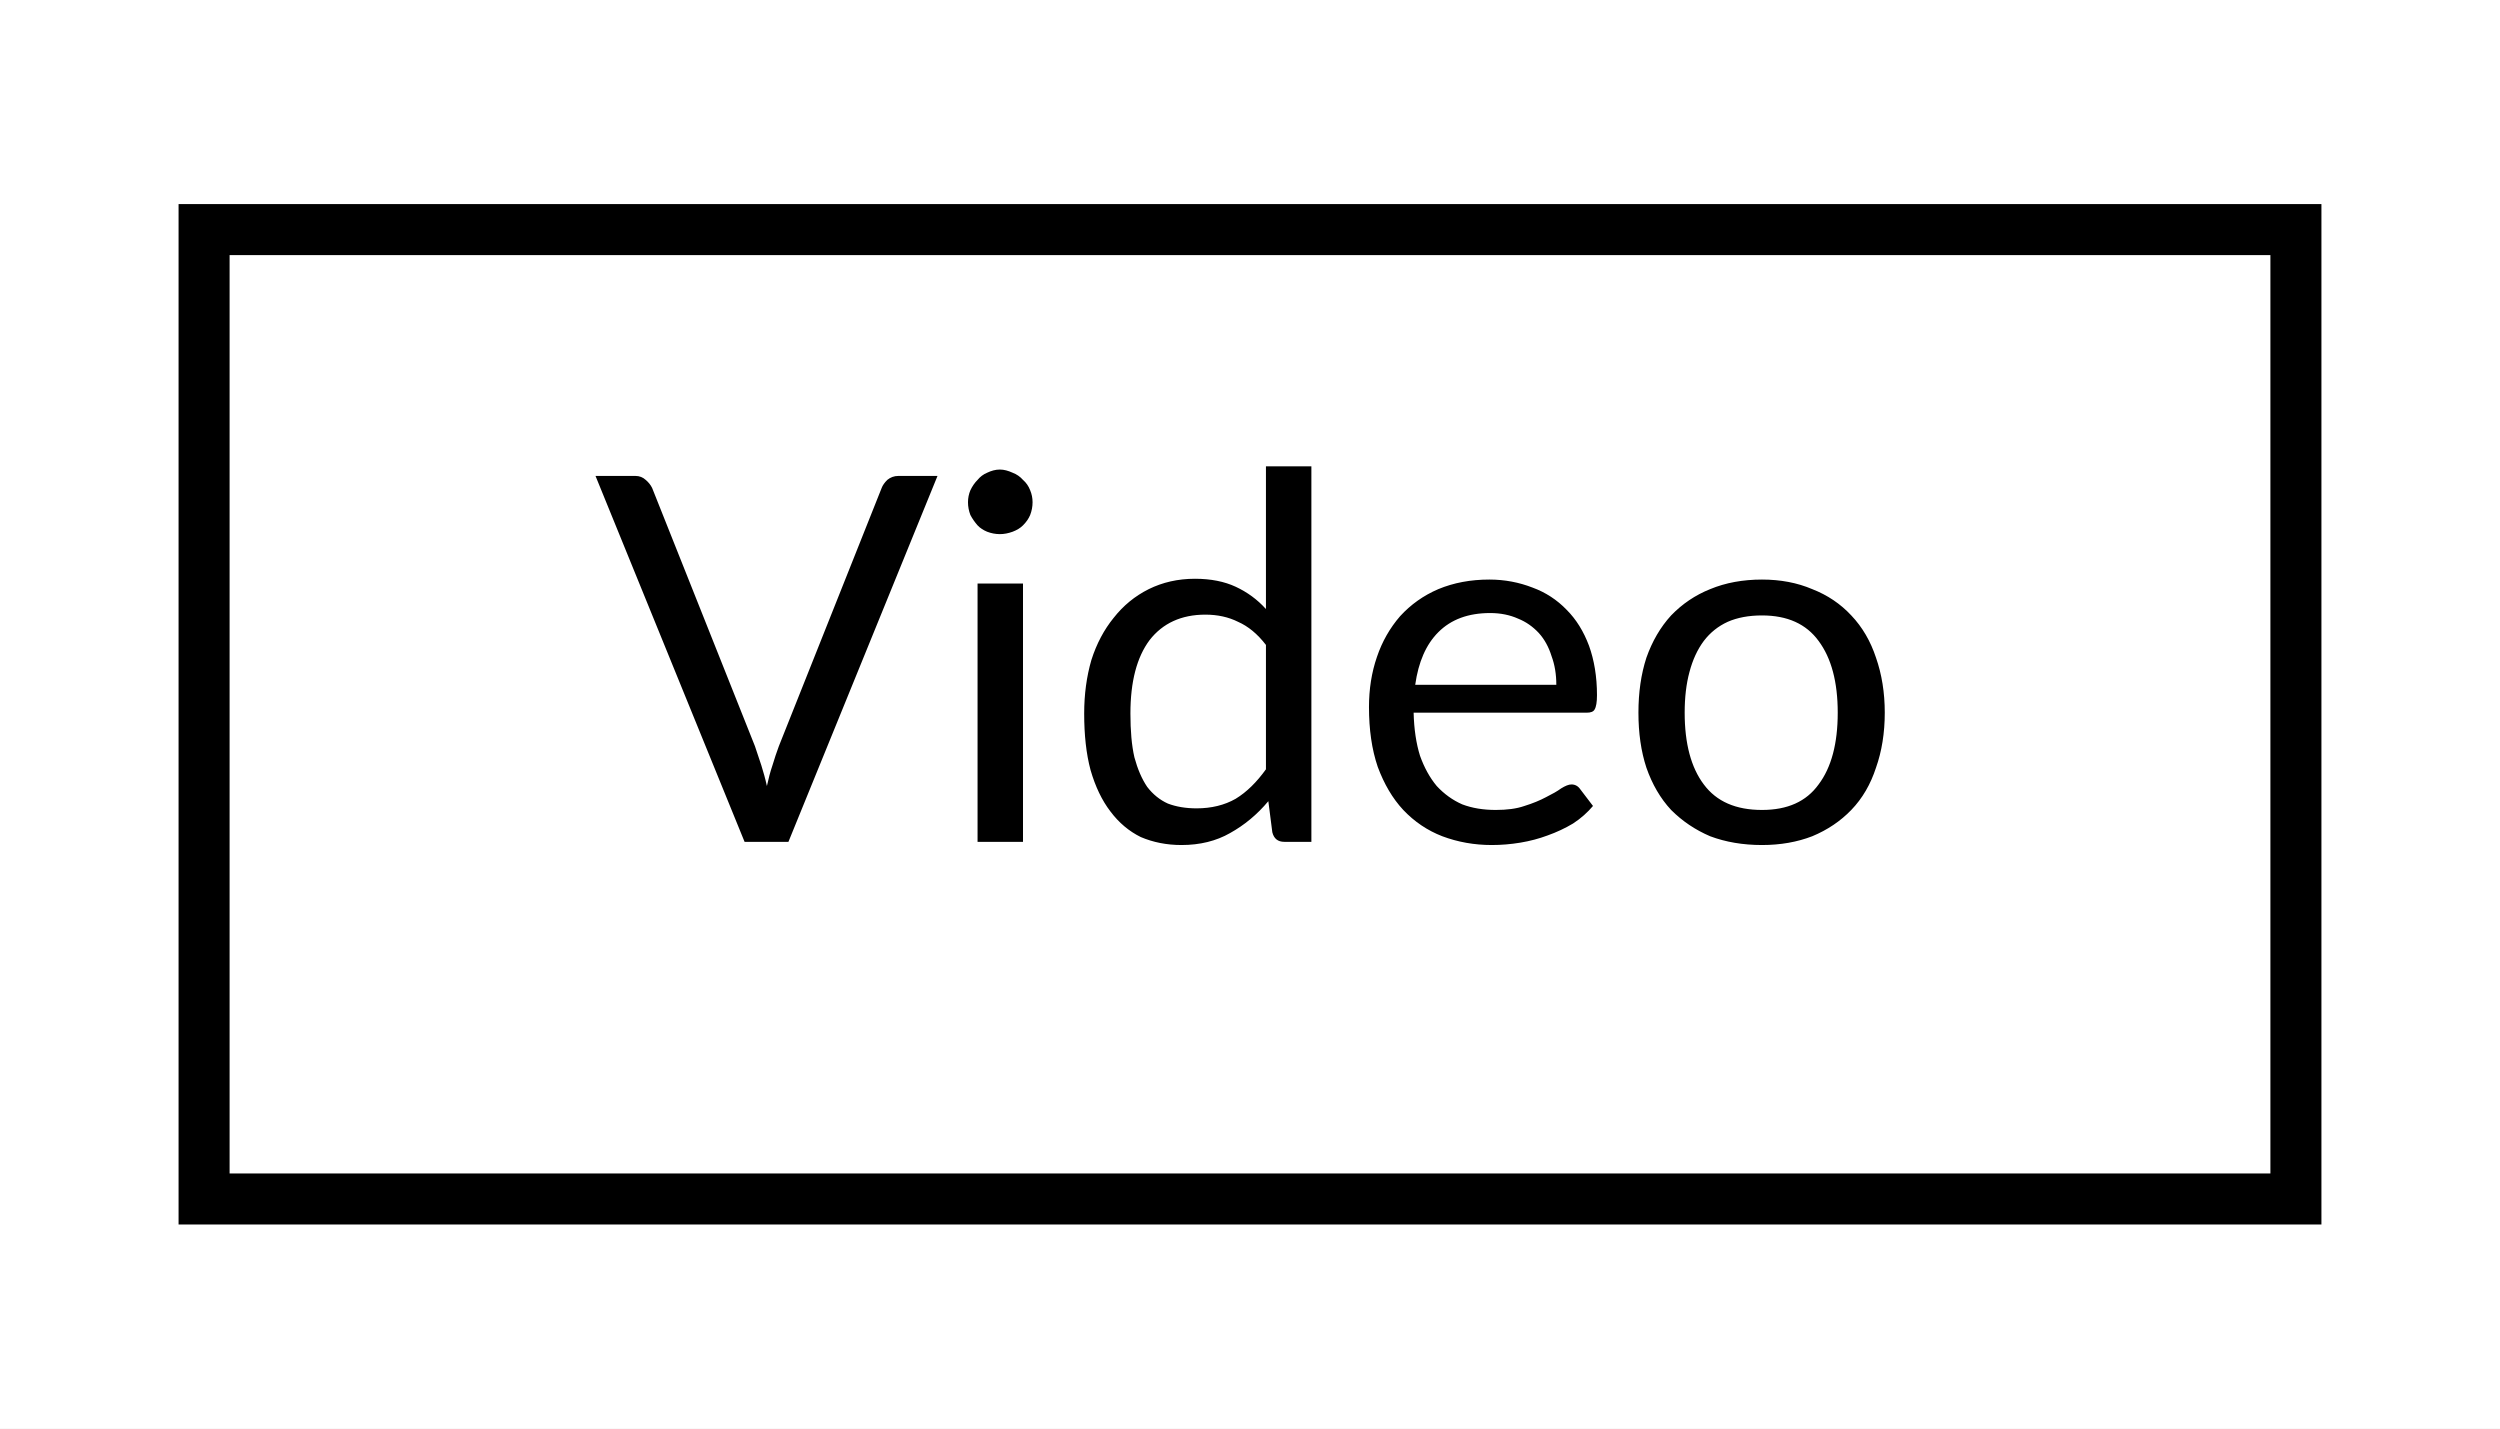
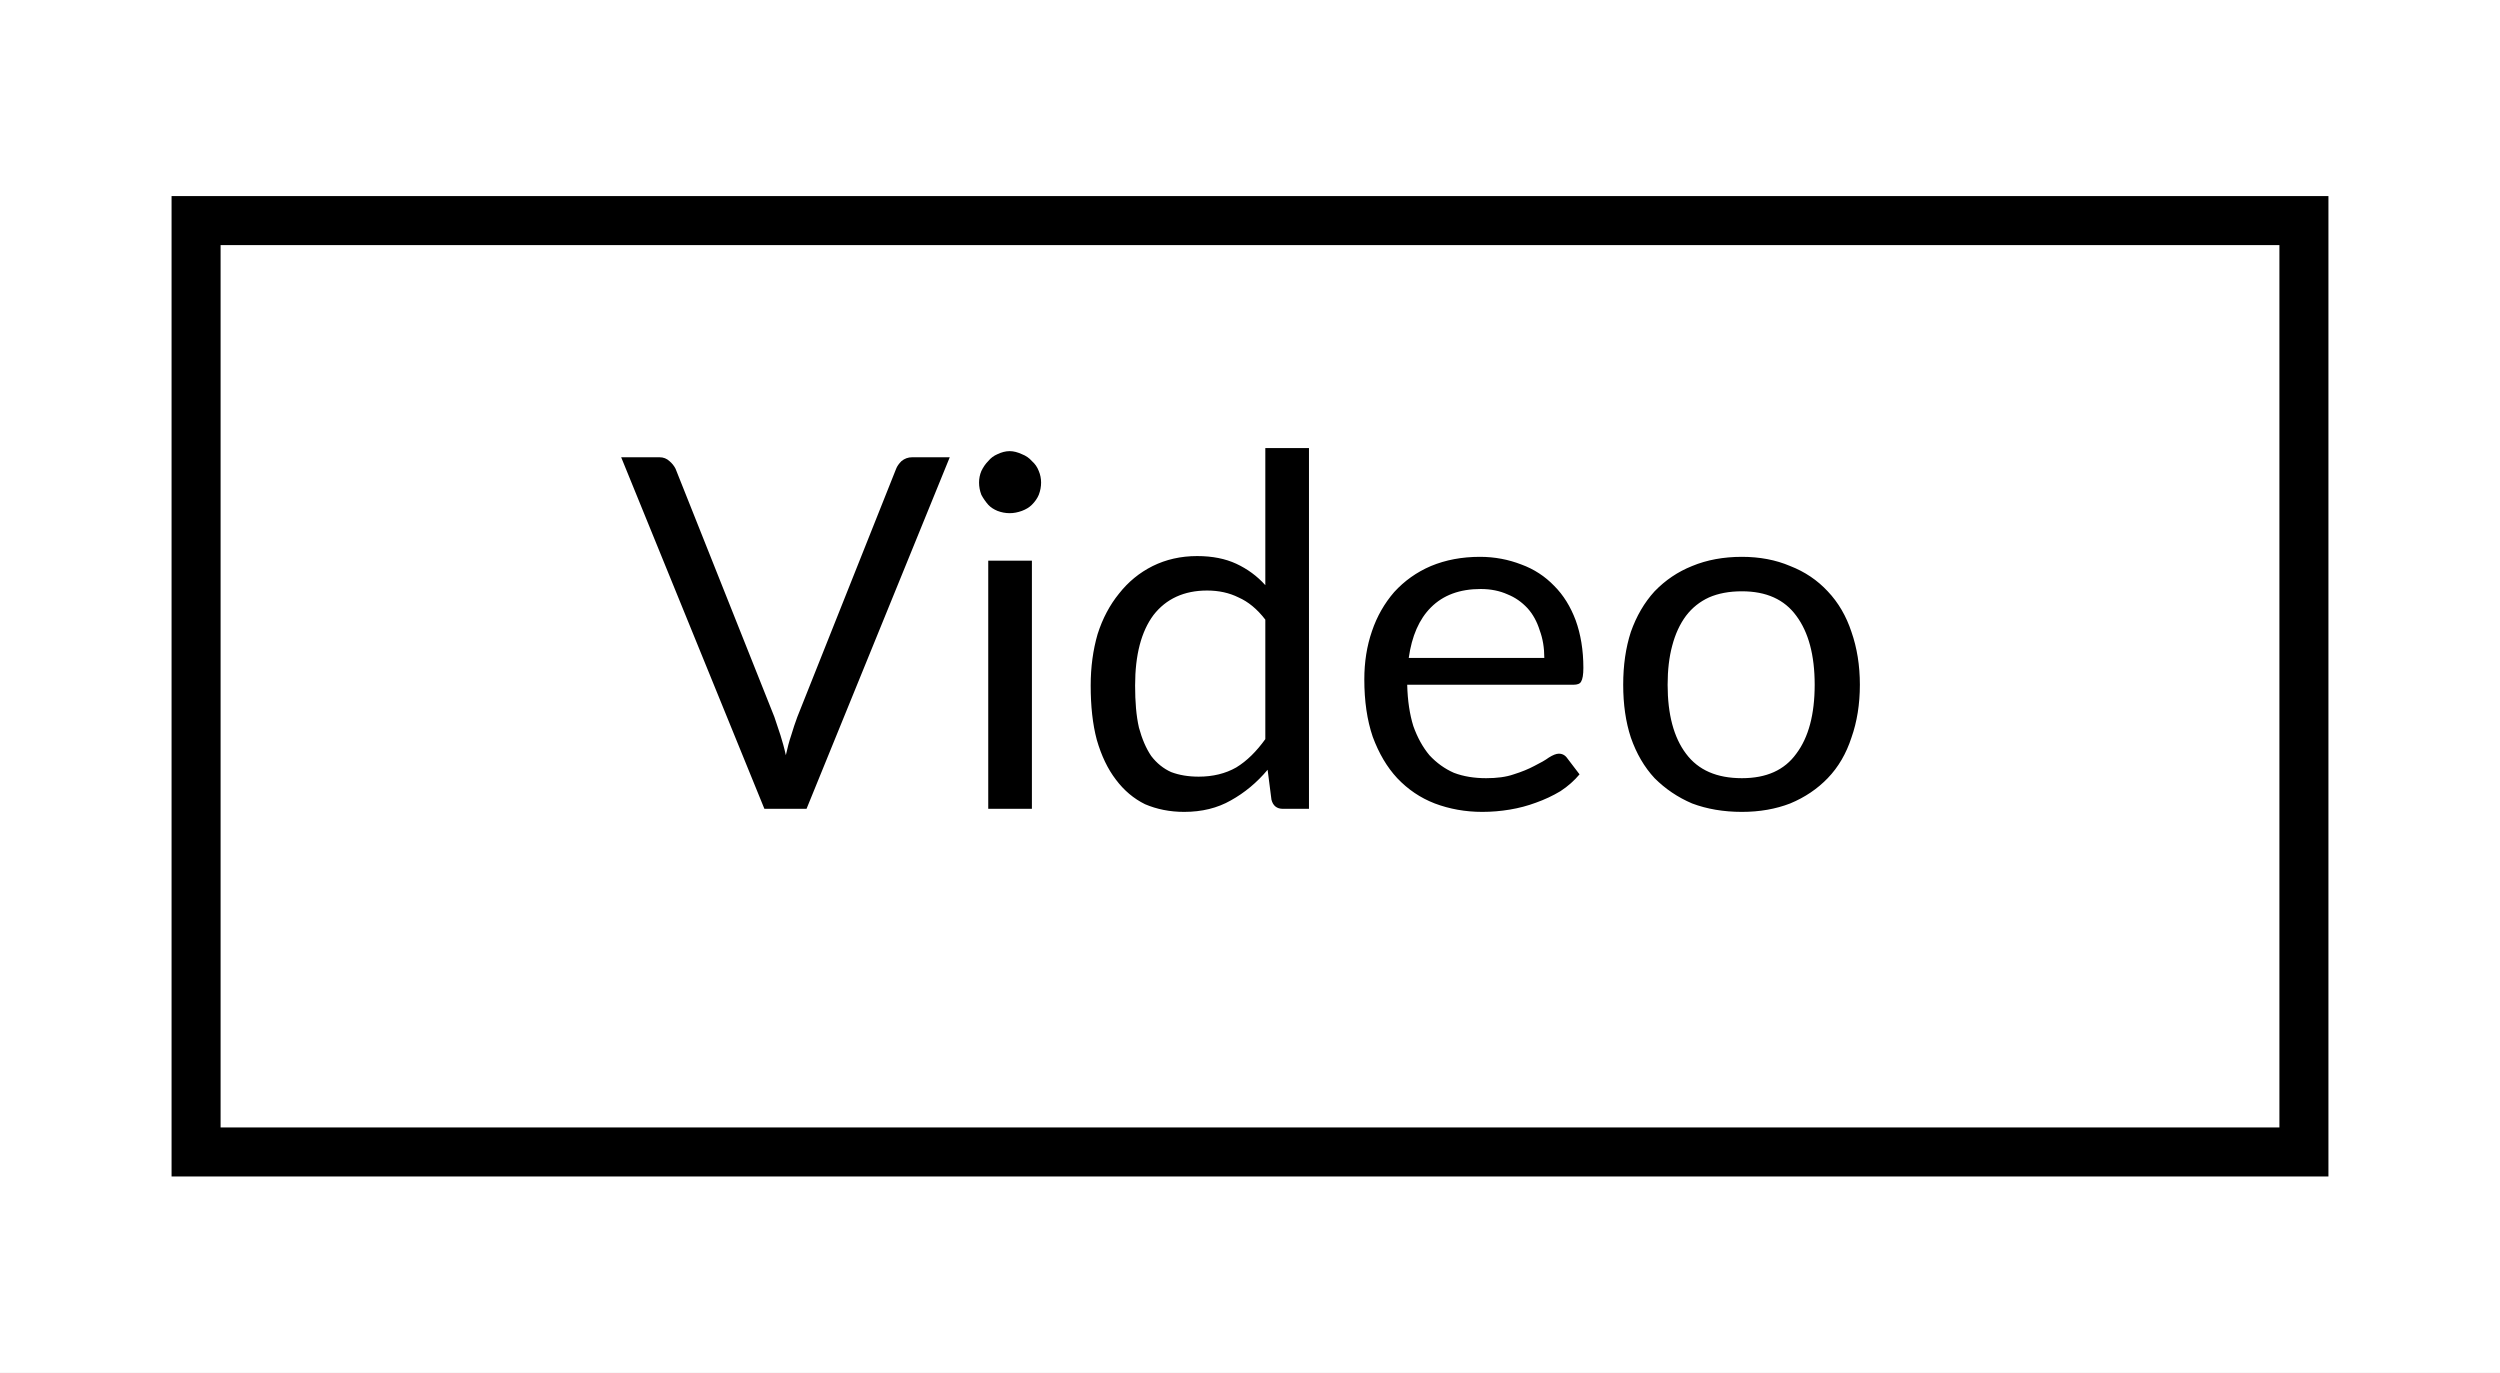
- <svg xmlns="http://www.w3.org/2000/svg" xmlns:xlink="http://www.w3.org/1999/xlink" width="49pt" height="28pt" viewBox="0.00 0.00 49.00 28.00">
+ <svg xmlns="http://www.w3.org/2000/svg" xmlns:xlink="http://www.w3.org/1999/xlink" width="51pt" height="28pt" viewBox="0.00 0.00 51.00 28.00">
  <g id="graph0" class="graph" transform="scale(1 1) rotate(0) translate(4 24)">
-     <polygon fill="#ffffff" stroke="transparent" points="-4,4 -4,-24 45,-24 45,4 -4,4" />
+     <polygon fill="#ffffff" stroke="transparent" points="-4,4 -4,-24 47,-24 47,4 -4,4" />
    <g id="node1" class="node">
      <g id="a_node1">
        <a xlink:href="classjngl_1_1Video.html" target="_top" xlink:title="Video">
-           <polygon fill="#ffffff" stroke="#000000" points="0,-.5 0,-19.5 41,-19.5 41,-.5 0,-.5" />
-           <text text-anchor="middle" x="20.5" y="-7.5" font-family="Lato" font-size="10.00" fill="#000000">Video</text>
+           <polygon fill="#ffffff" stroke="#000000" points="0,-.5 0,-19.5 43,-19.5 43,-.5 0,-.5" />
+           <text text-anchor="middle" x="21.5" y="-7.5" font-family="Lato" font-size="10.00" fill="#000000">Video</text>
        </a>
      </g>
    </g>
  </g>
</svg>
